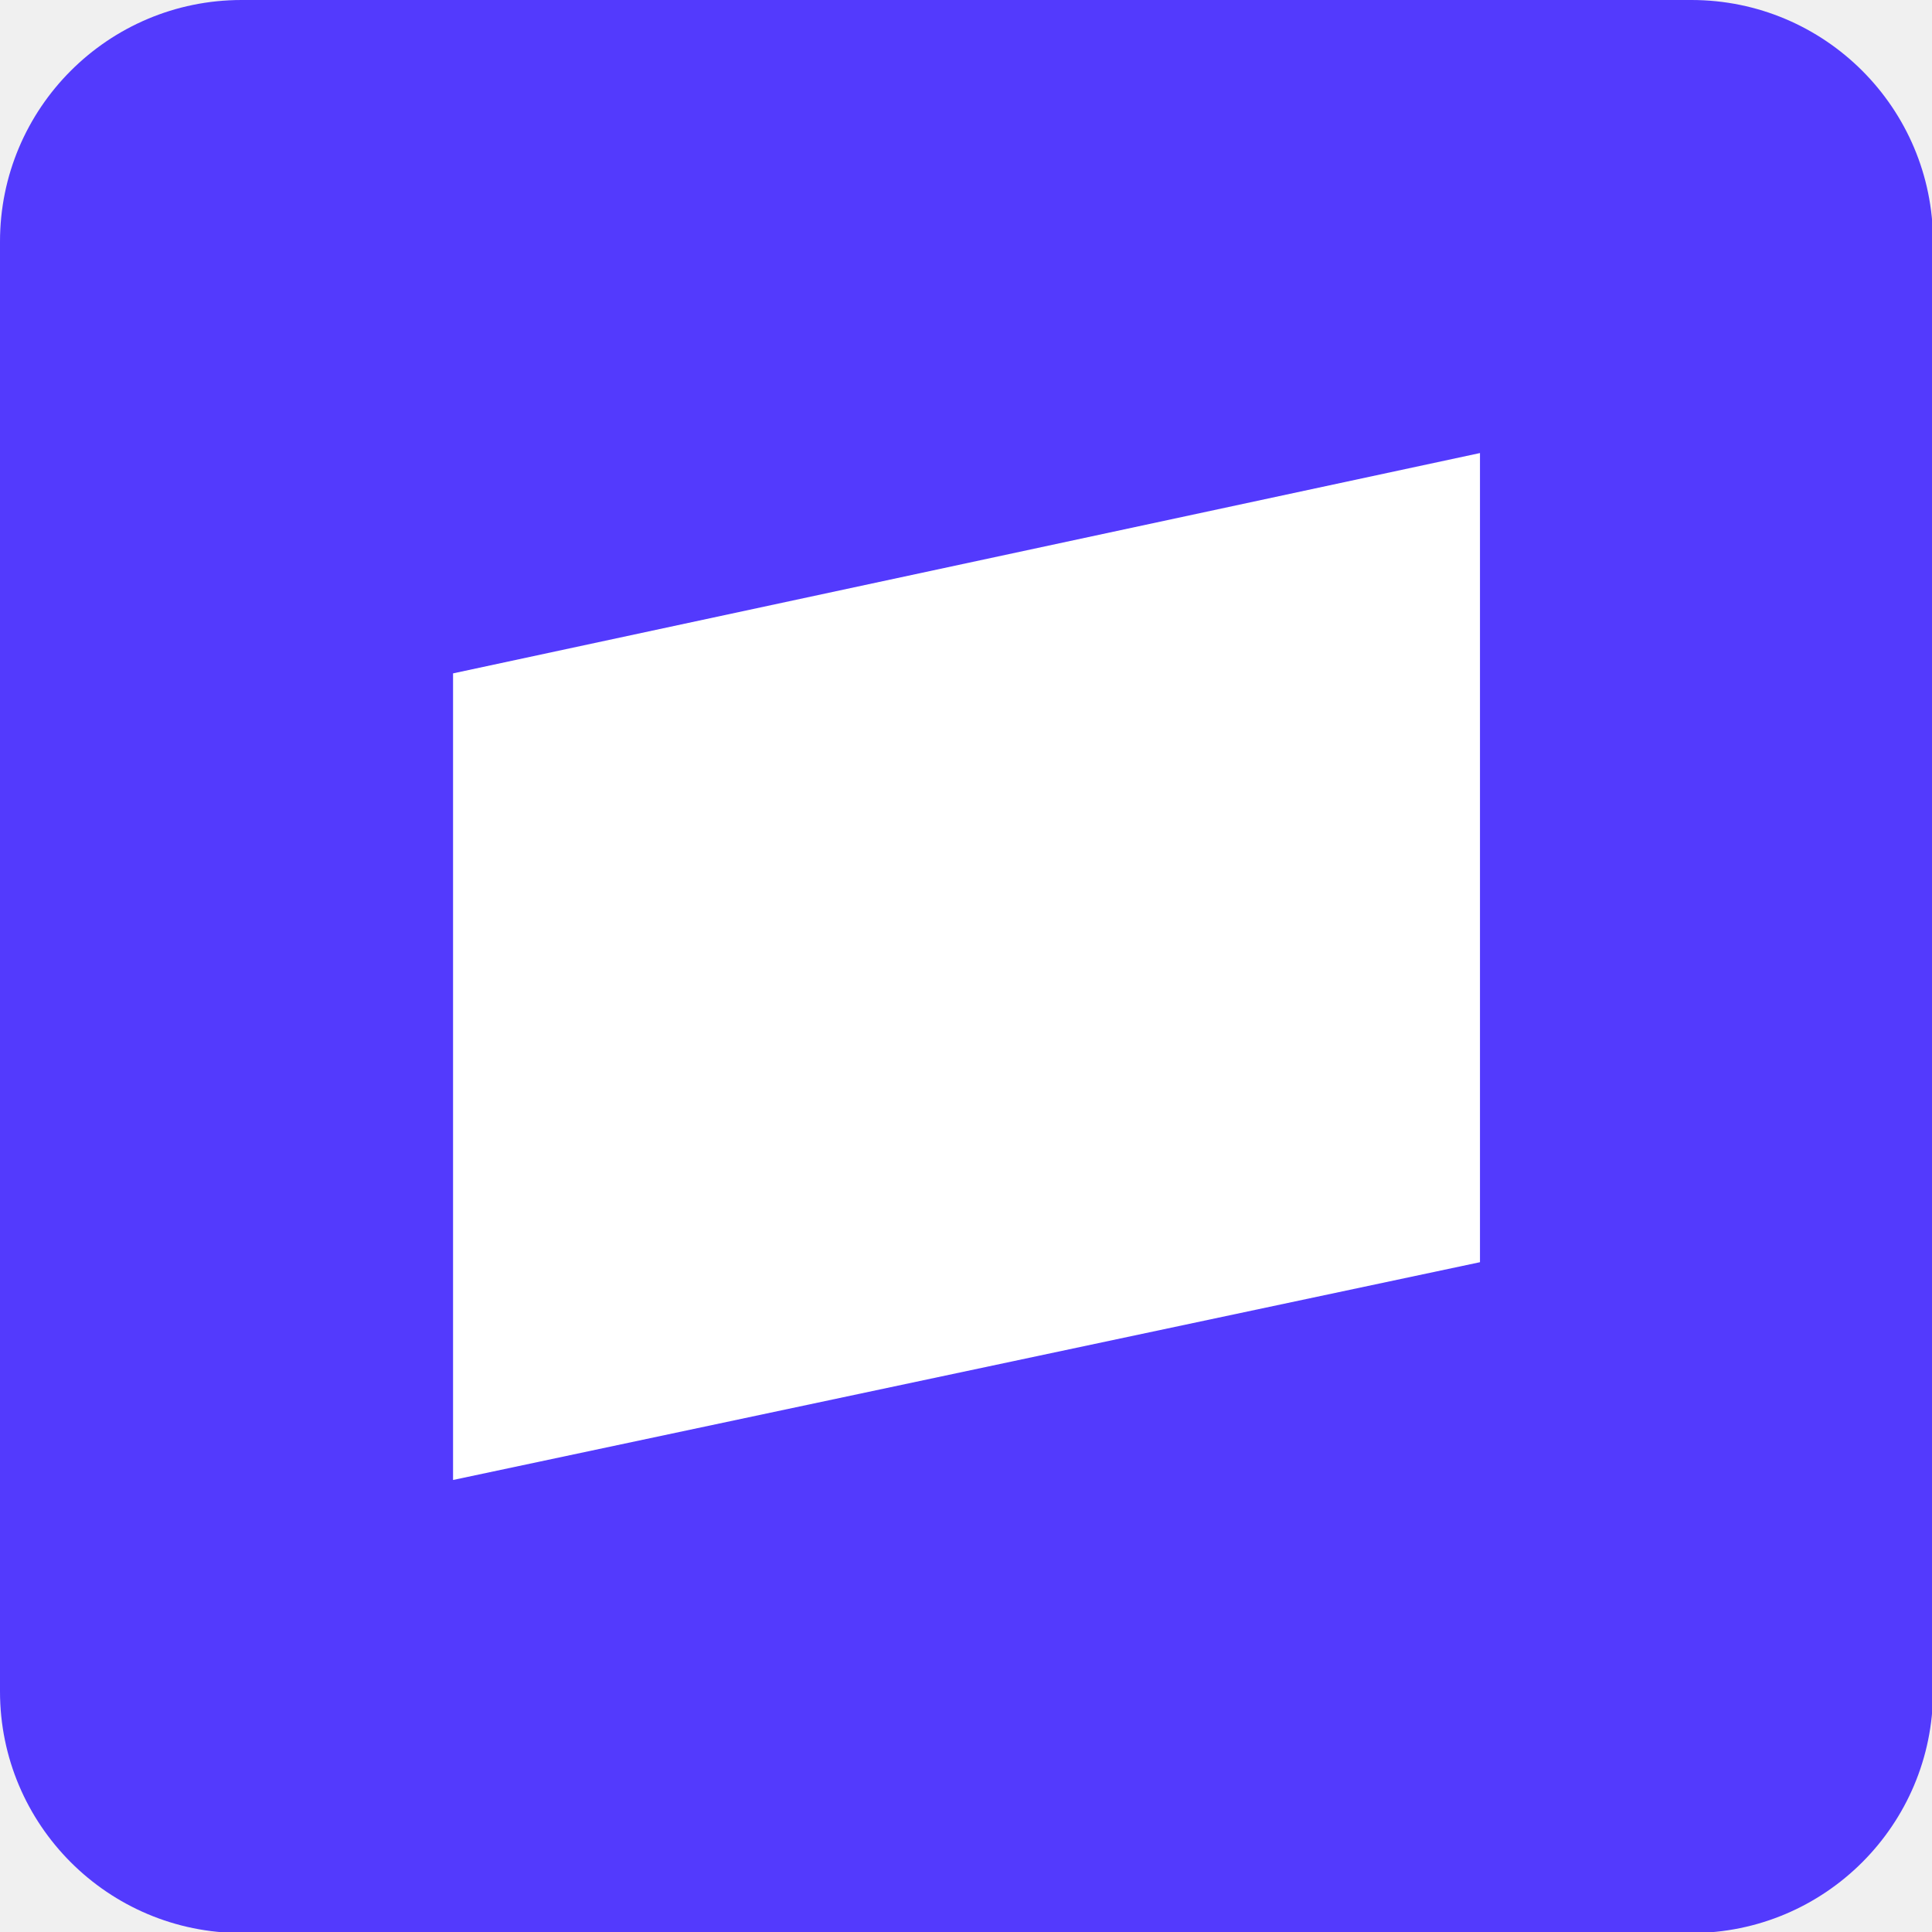
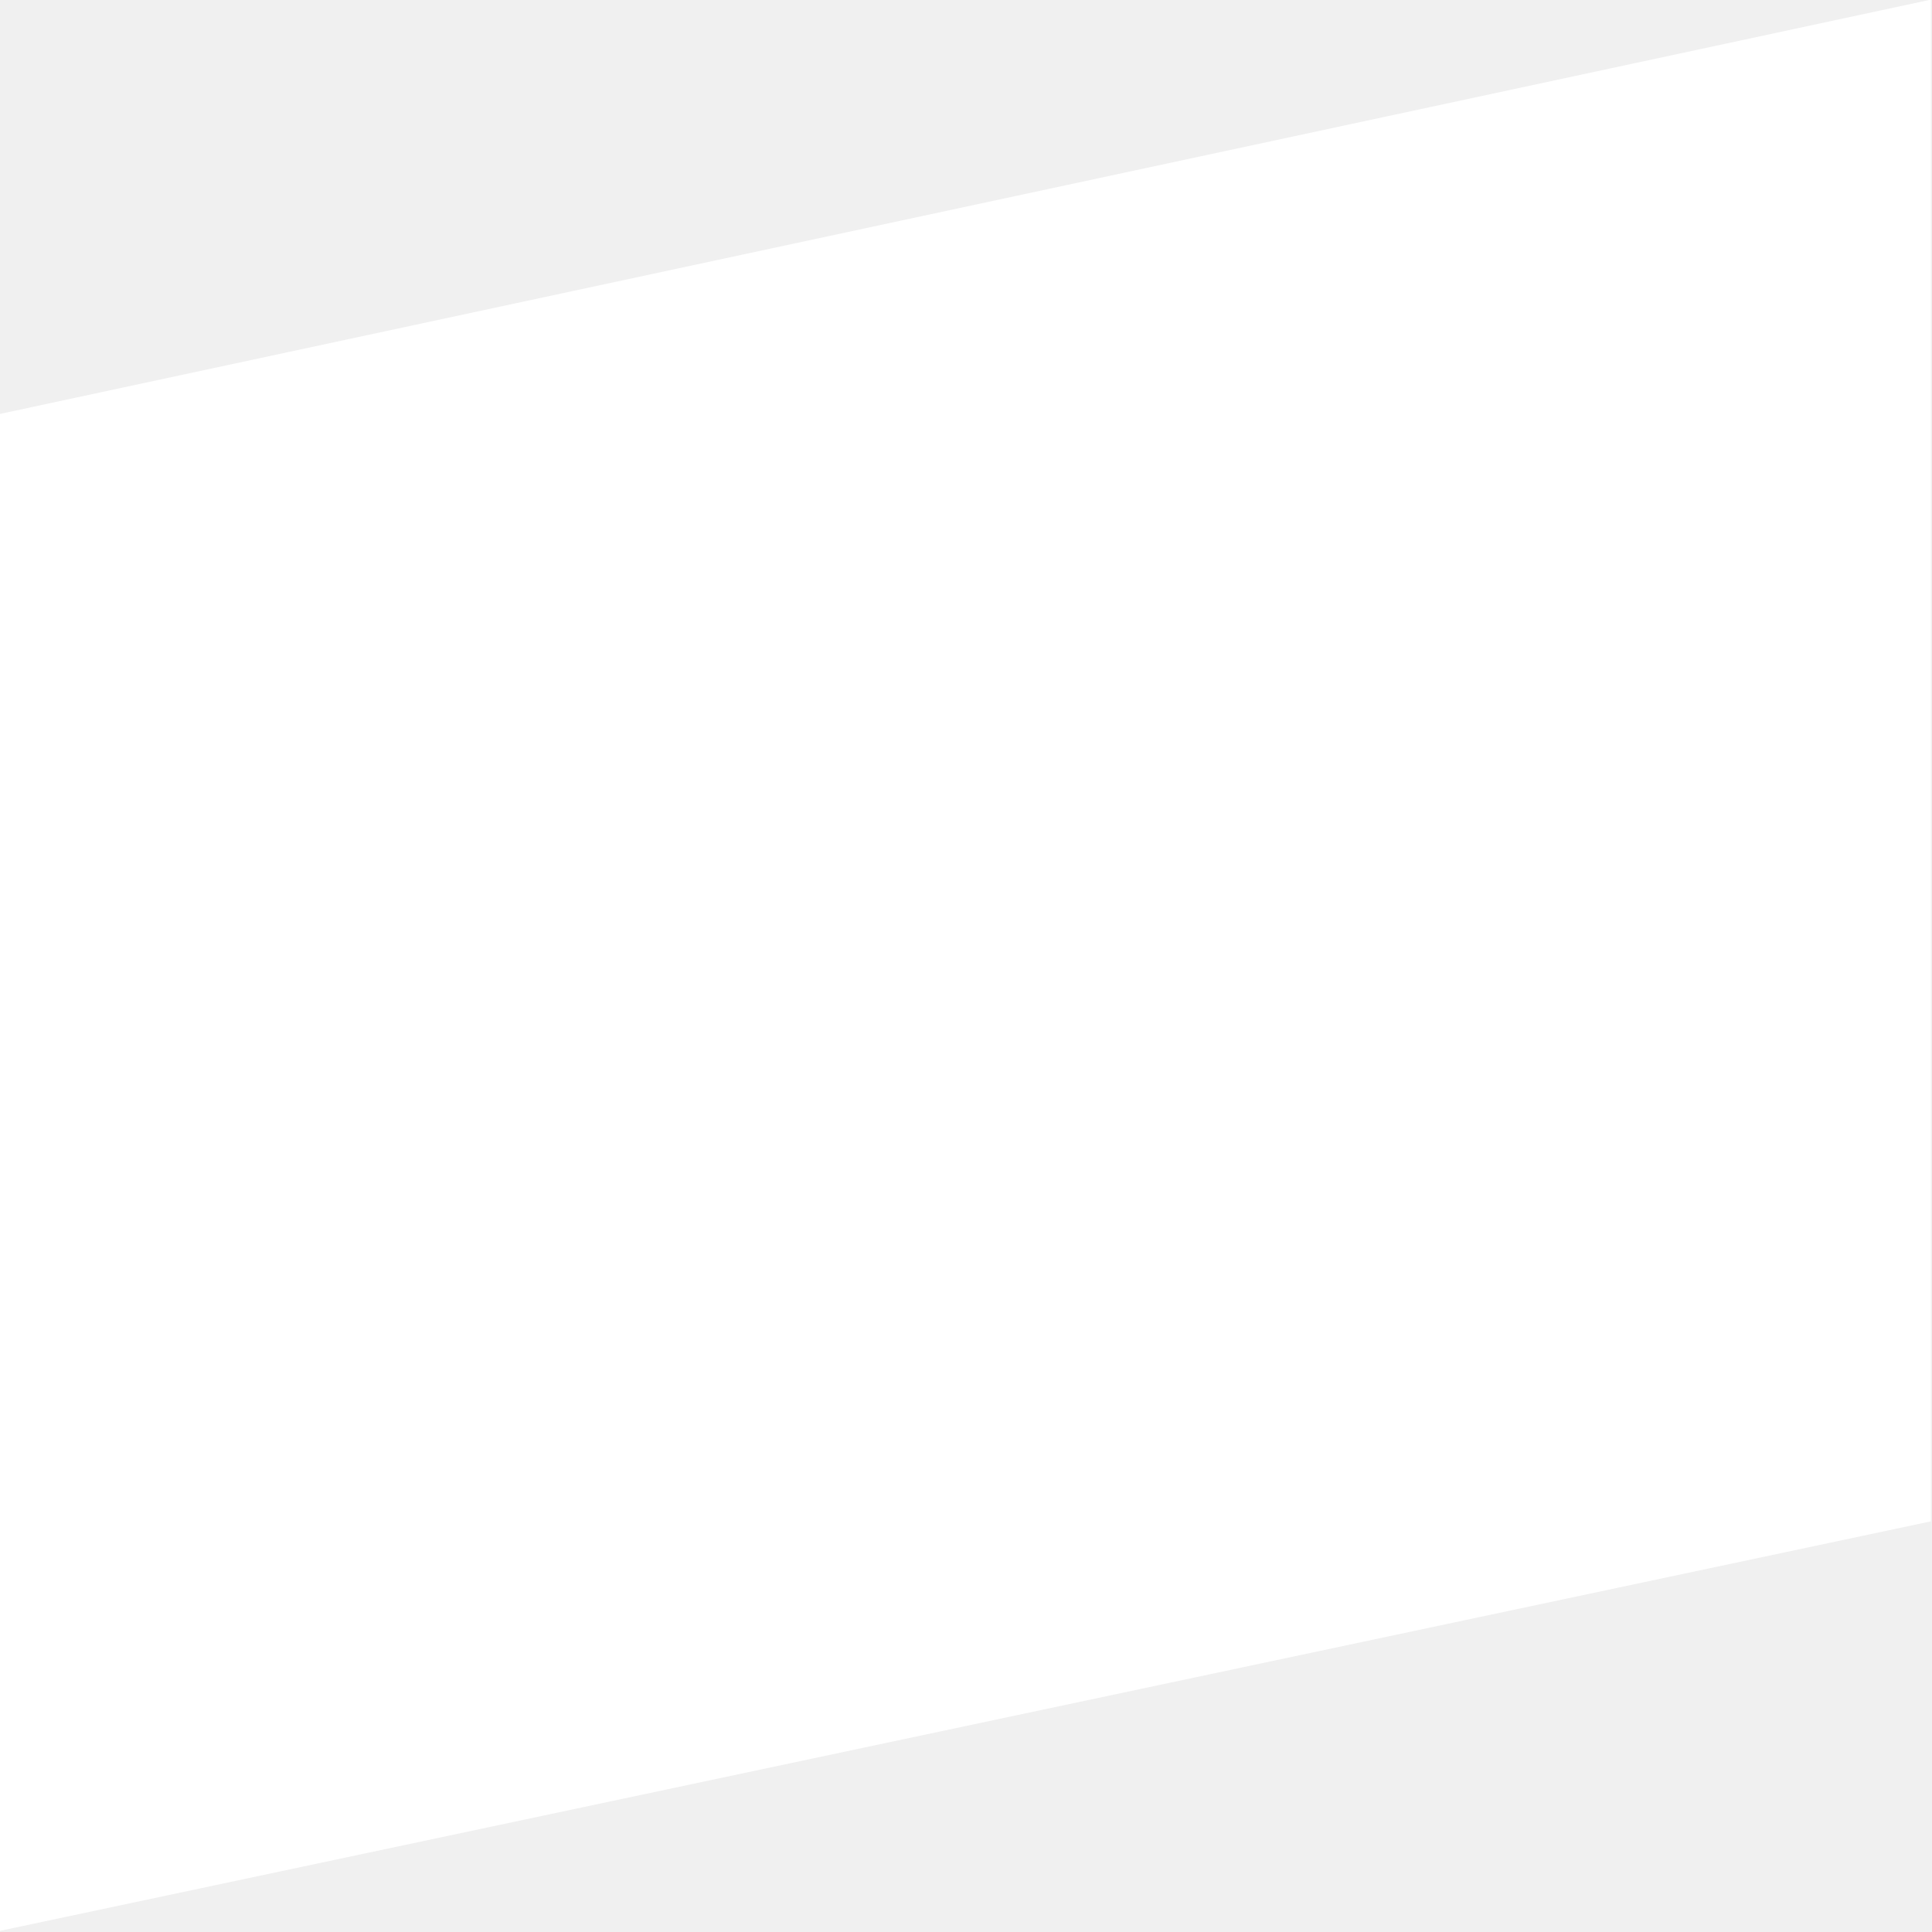
<svg xmlns="http://www.w3.org/2000/svg" viewBox="0 0 24 24" fill="none">
-   <g transform="scale(0.0469)">
+   <g transform="translate(-10.5882 -10.5882) scale(0.0882)">
    <g clip-path="url(#clip0)">
-       <rect width="512" height="512" fill="#533AFD" />
-       <path fill-rule="evenodd" clip-rule="evenodd" d="M120 392L392 334.317V120L120 178.357V392Z" fill="white" />
+       <path fill-rule="evenodd" clip-rule="evenodd" d="M120 392L392 334.317V120L120 178.357V392Z" fill="#FFFFFF" />
    </g>
    <defs>
      <clipPath id="clip0">
        <rect width="512" height="512" rx="64" />
      </clipPath>
    </defs>
  </g>
</svg>
